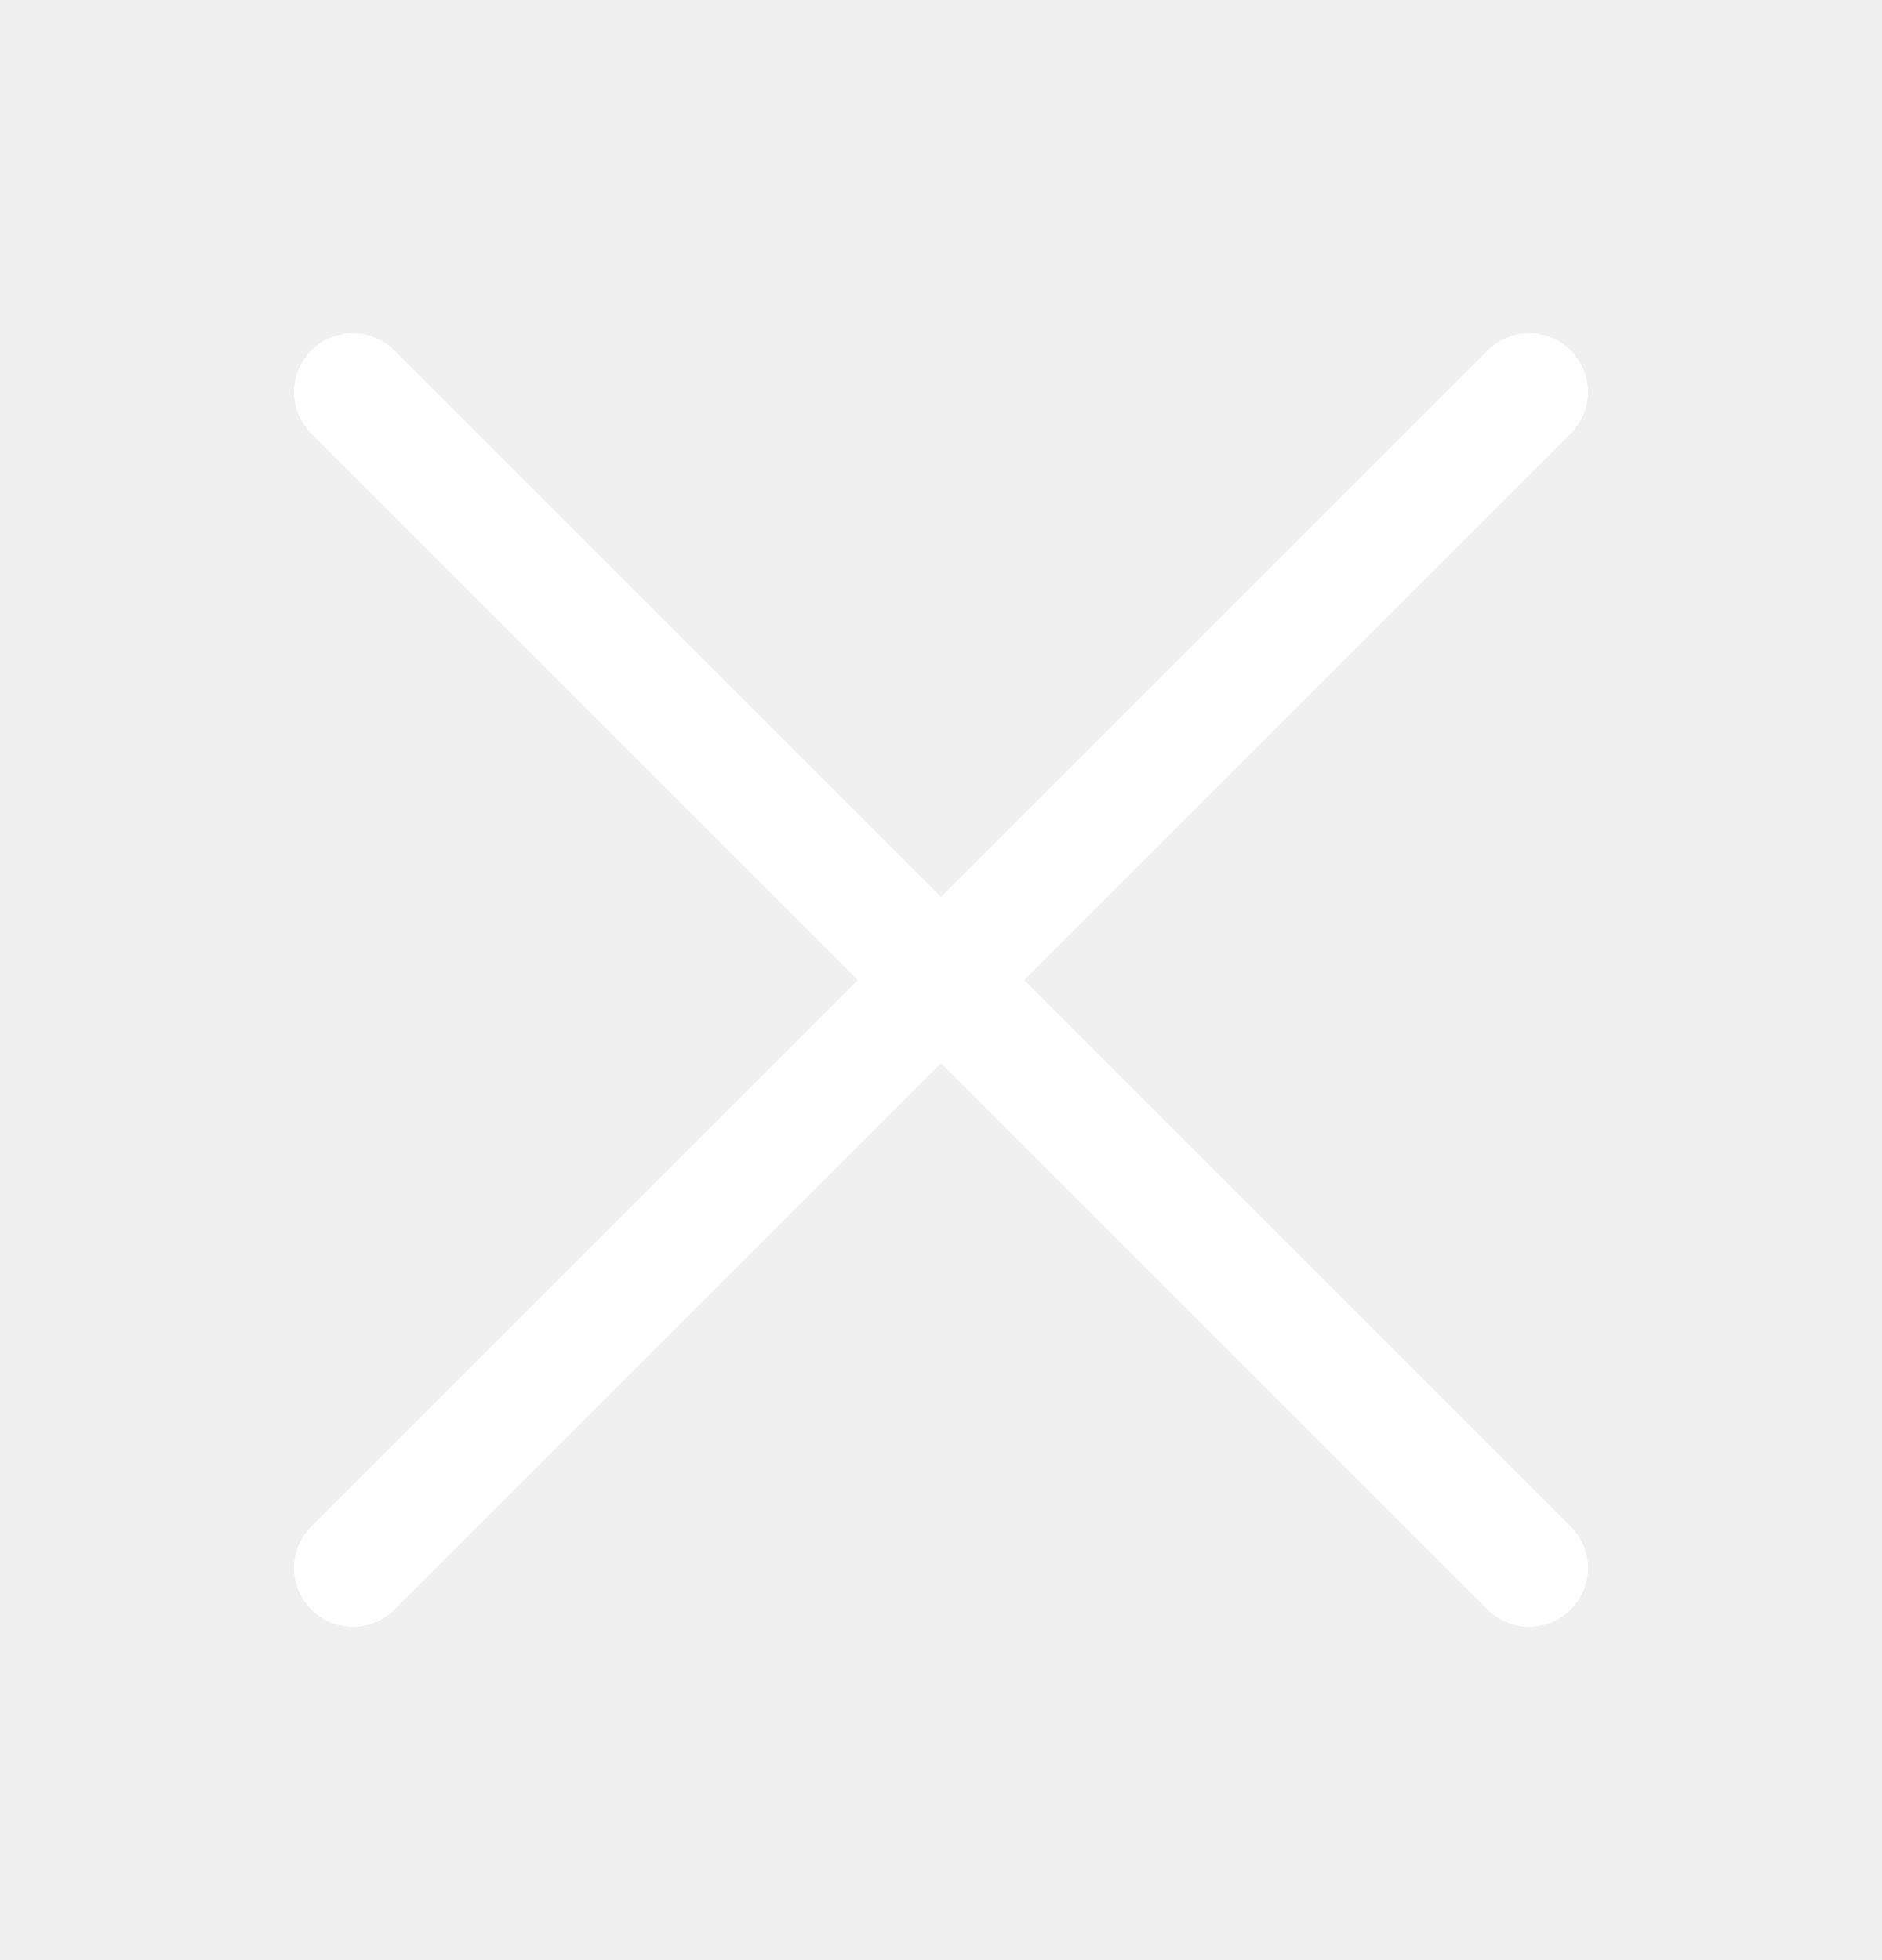
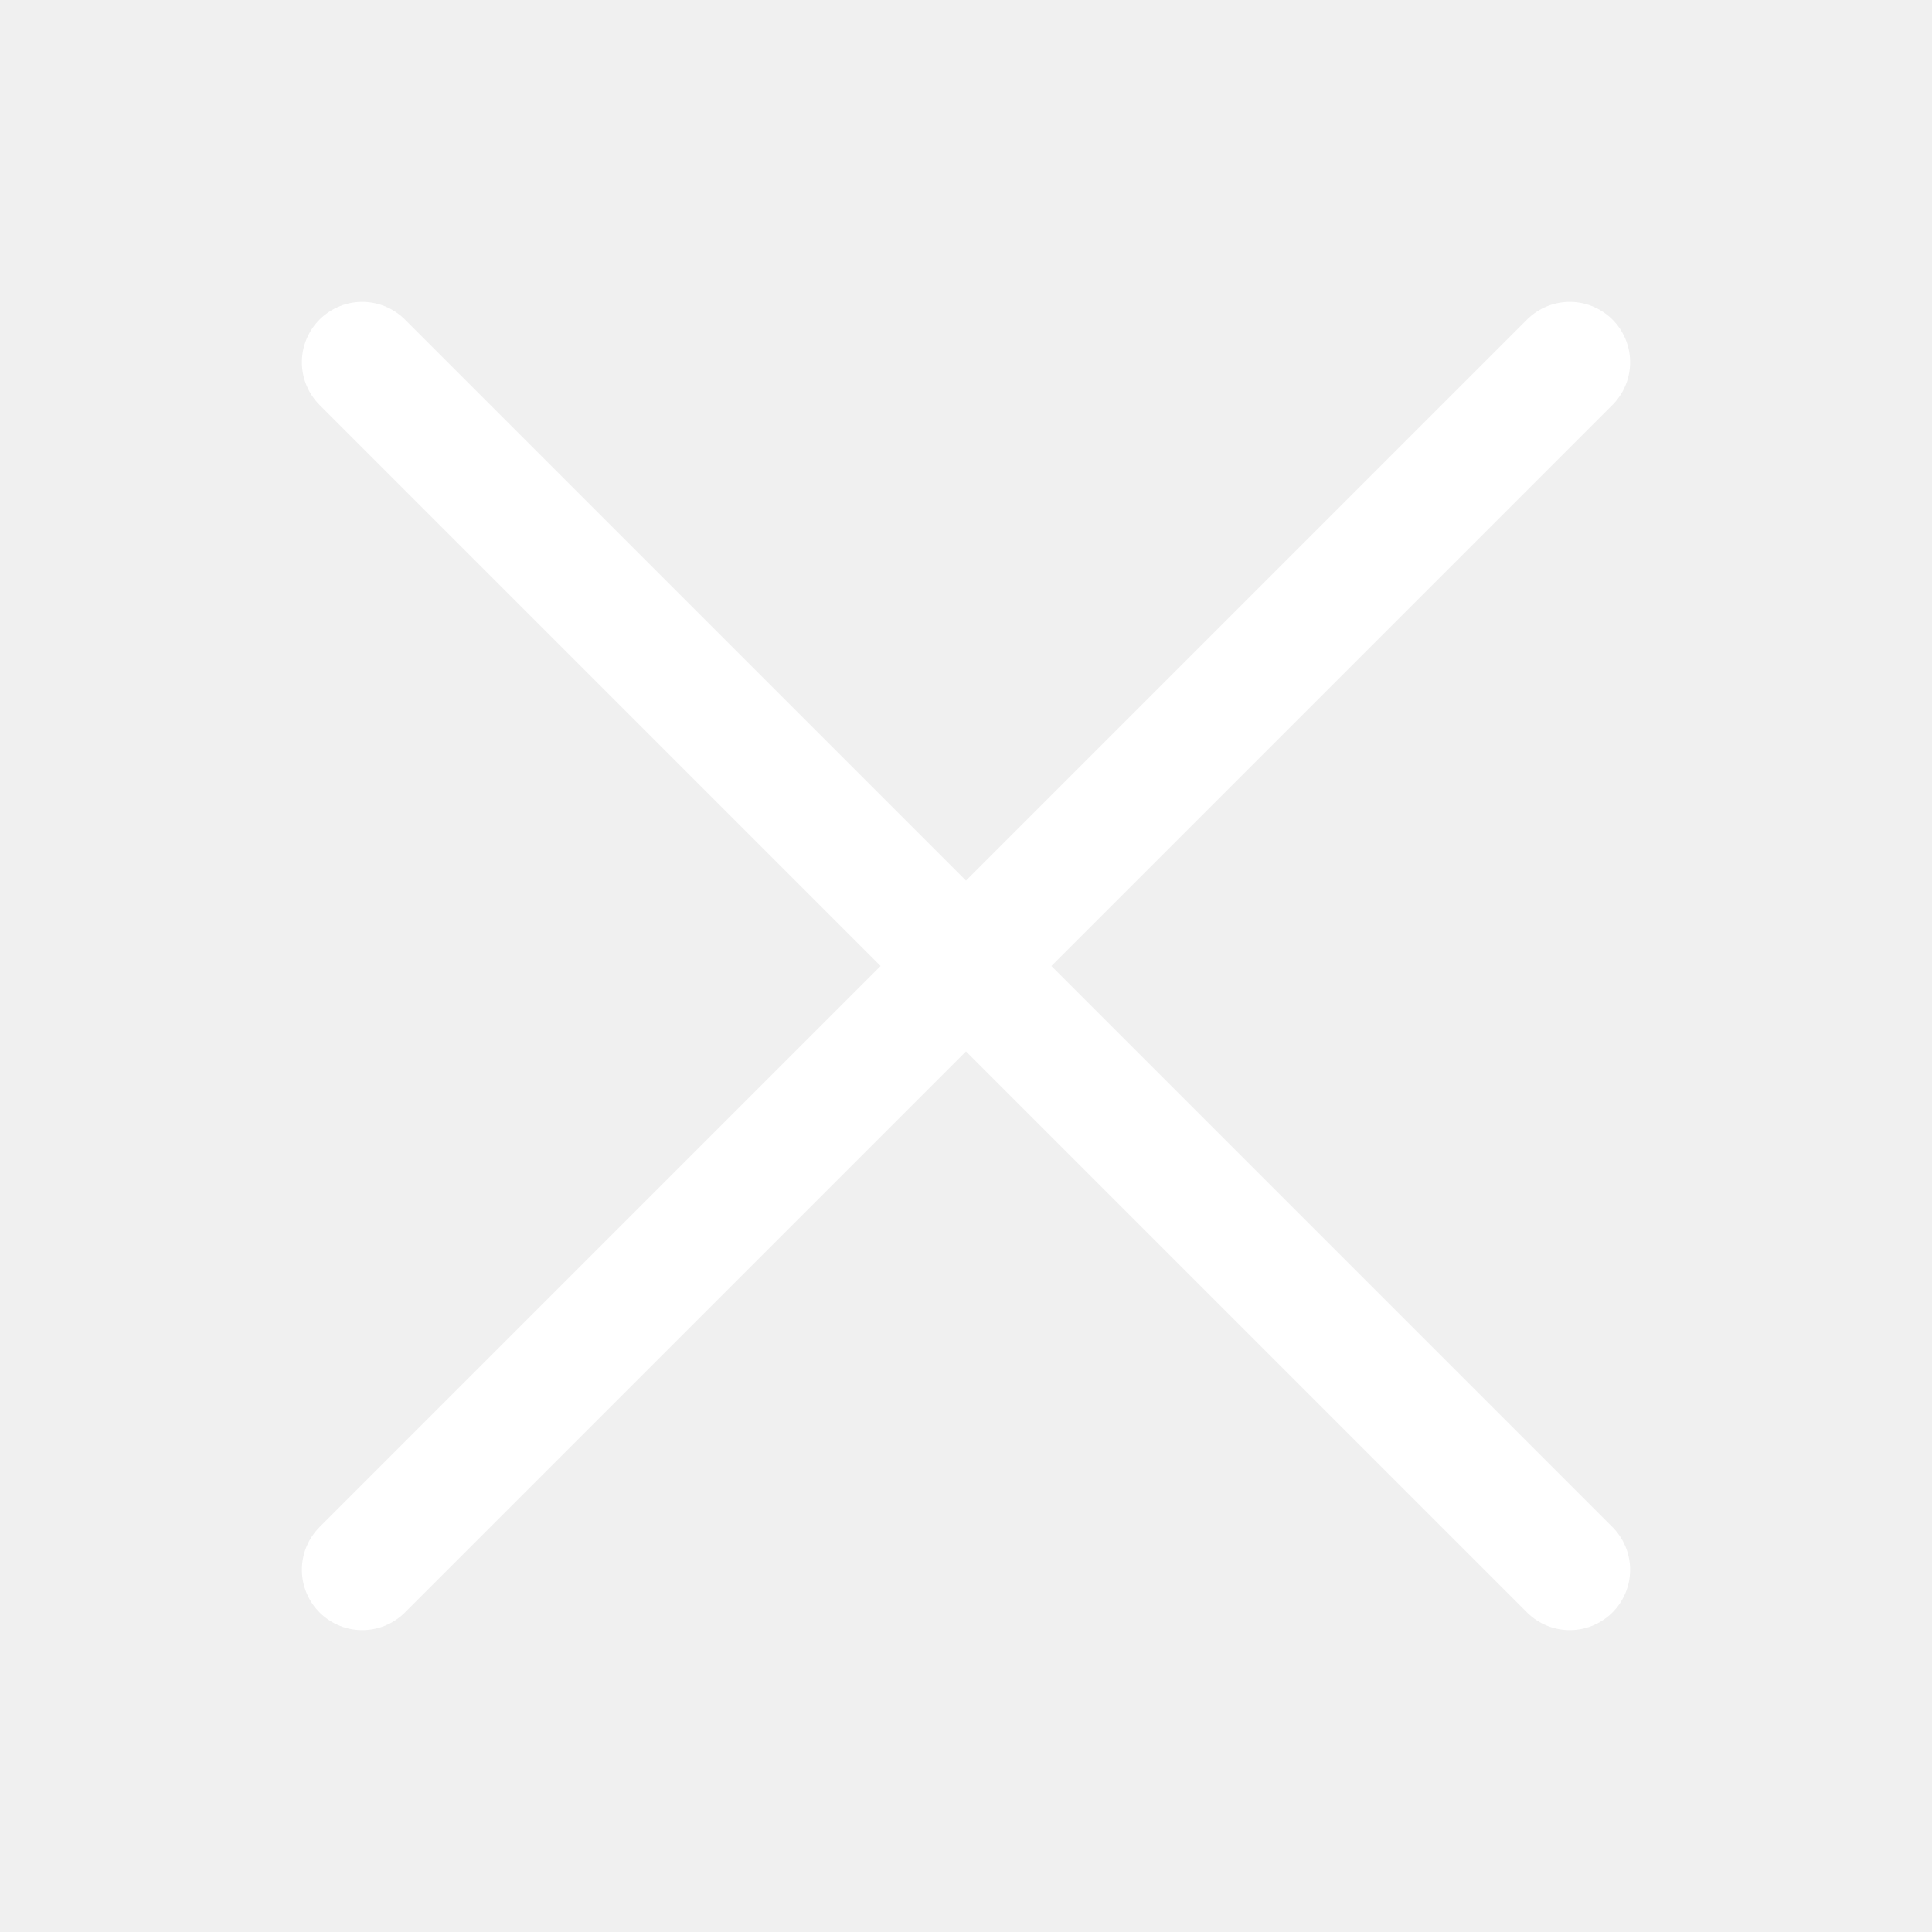
- <svg xmlns="http://www.w3.org/2000/svg" width="24" height="25" viewBox="0 0 24 25" fill="none">
-   <path d="M19.5 5L4.5 20M4.5 5L19.5 20" stroke="white" stroke-width="1.5" stroke-linecap="round" stroke-linejoin="round" />
+ <svg xmlns="http://www.w3.org/2000/svg" width="24" height="24" viewBox="0 0 24 24" fill="none">
+   <path d="M19.5 4.5L4.5 19.5M4.5 4.5L19.5 19.5" stroke="white" stroke-width="1.5" stroke-linecap="round" stroke-linejoin="round" />
</svg>
